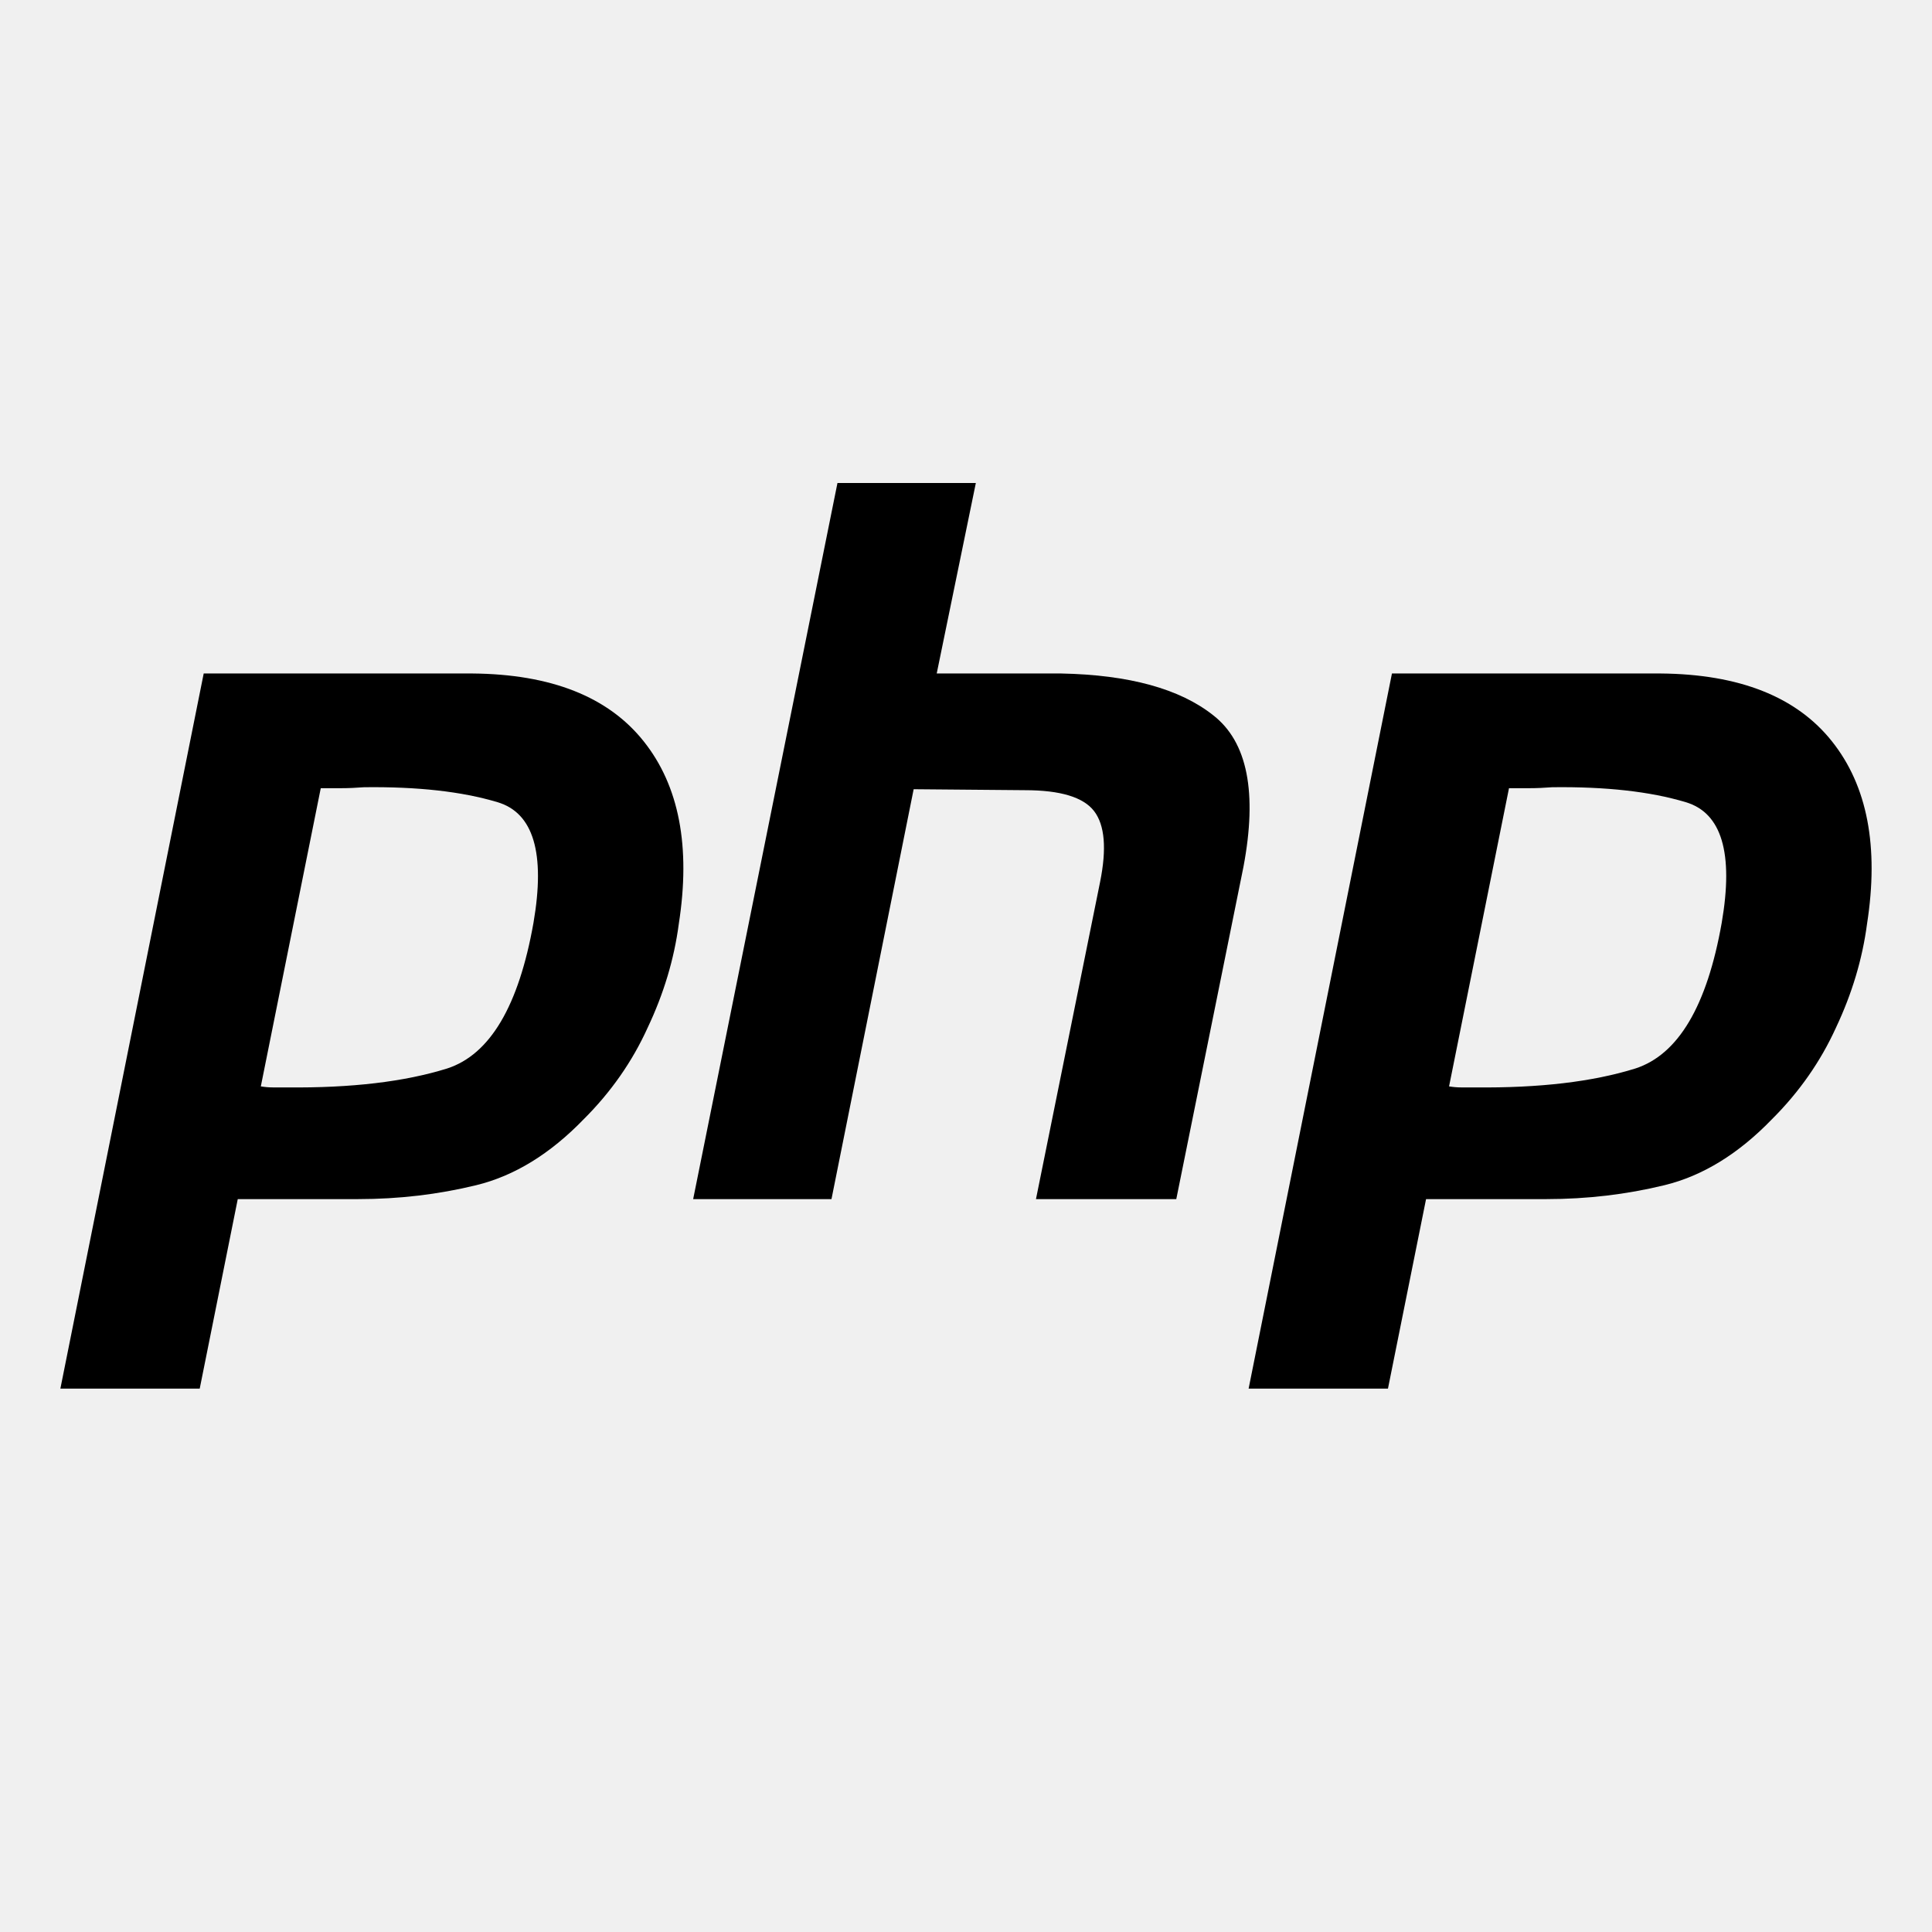
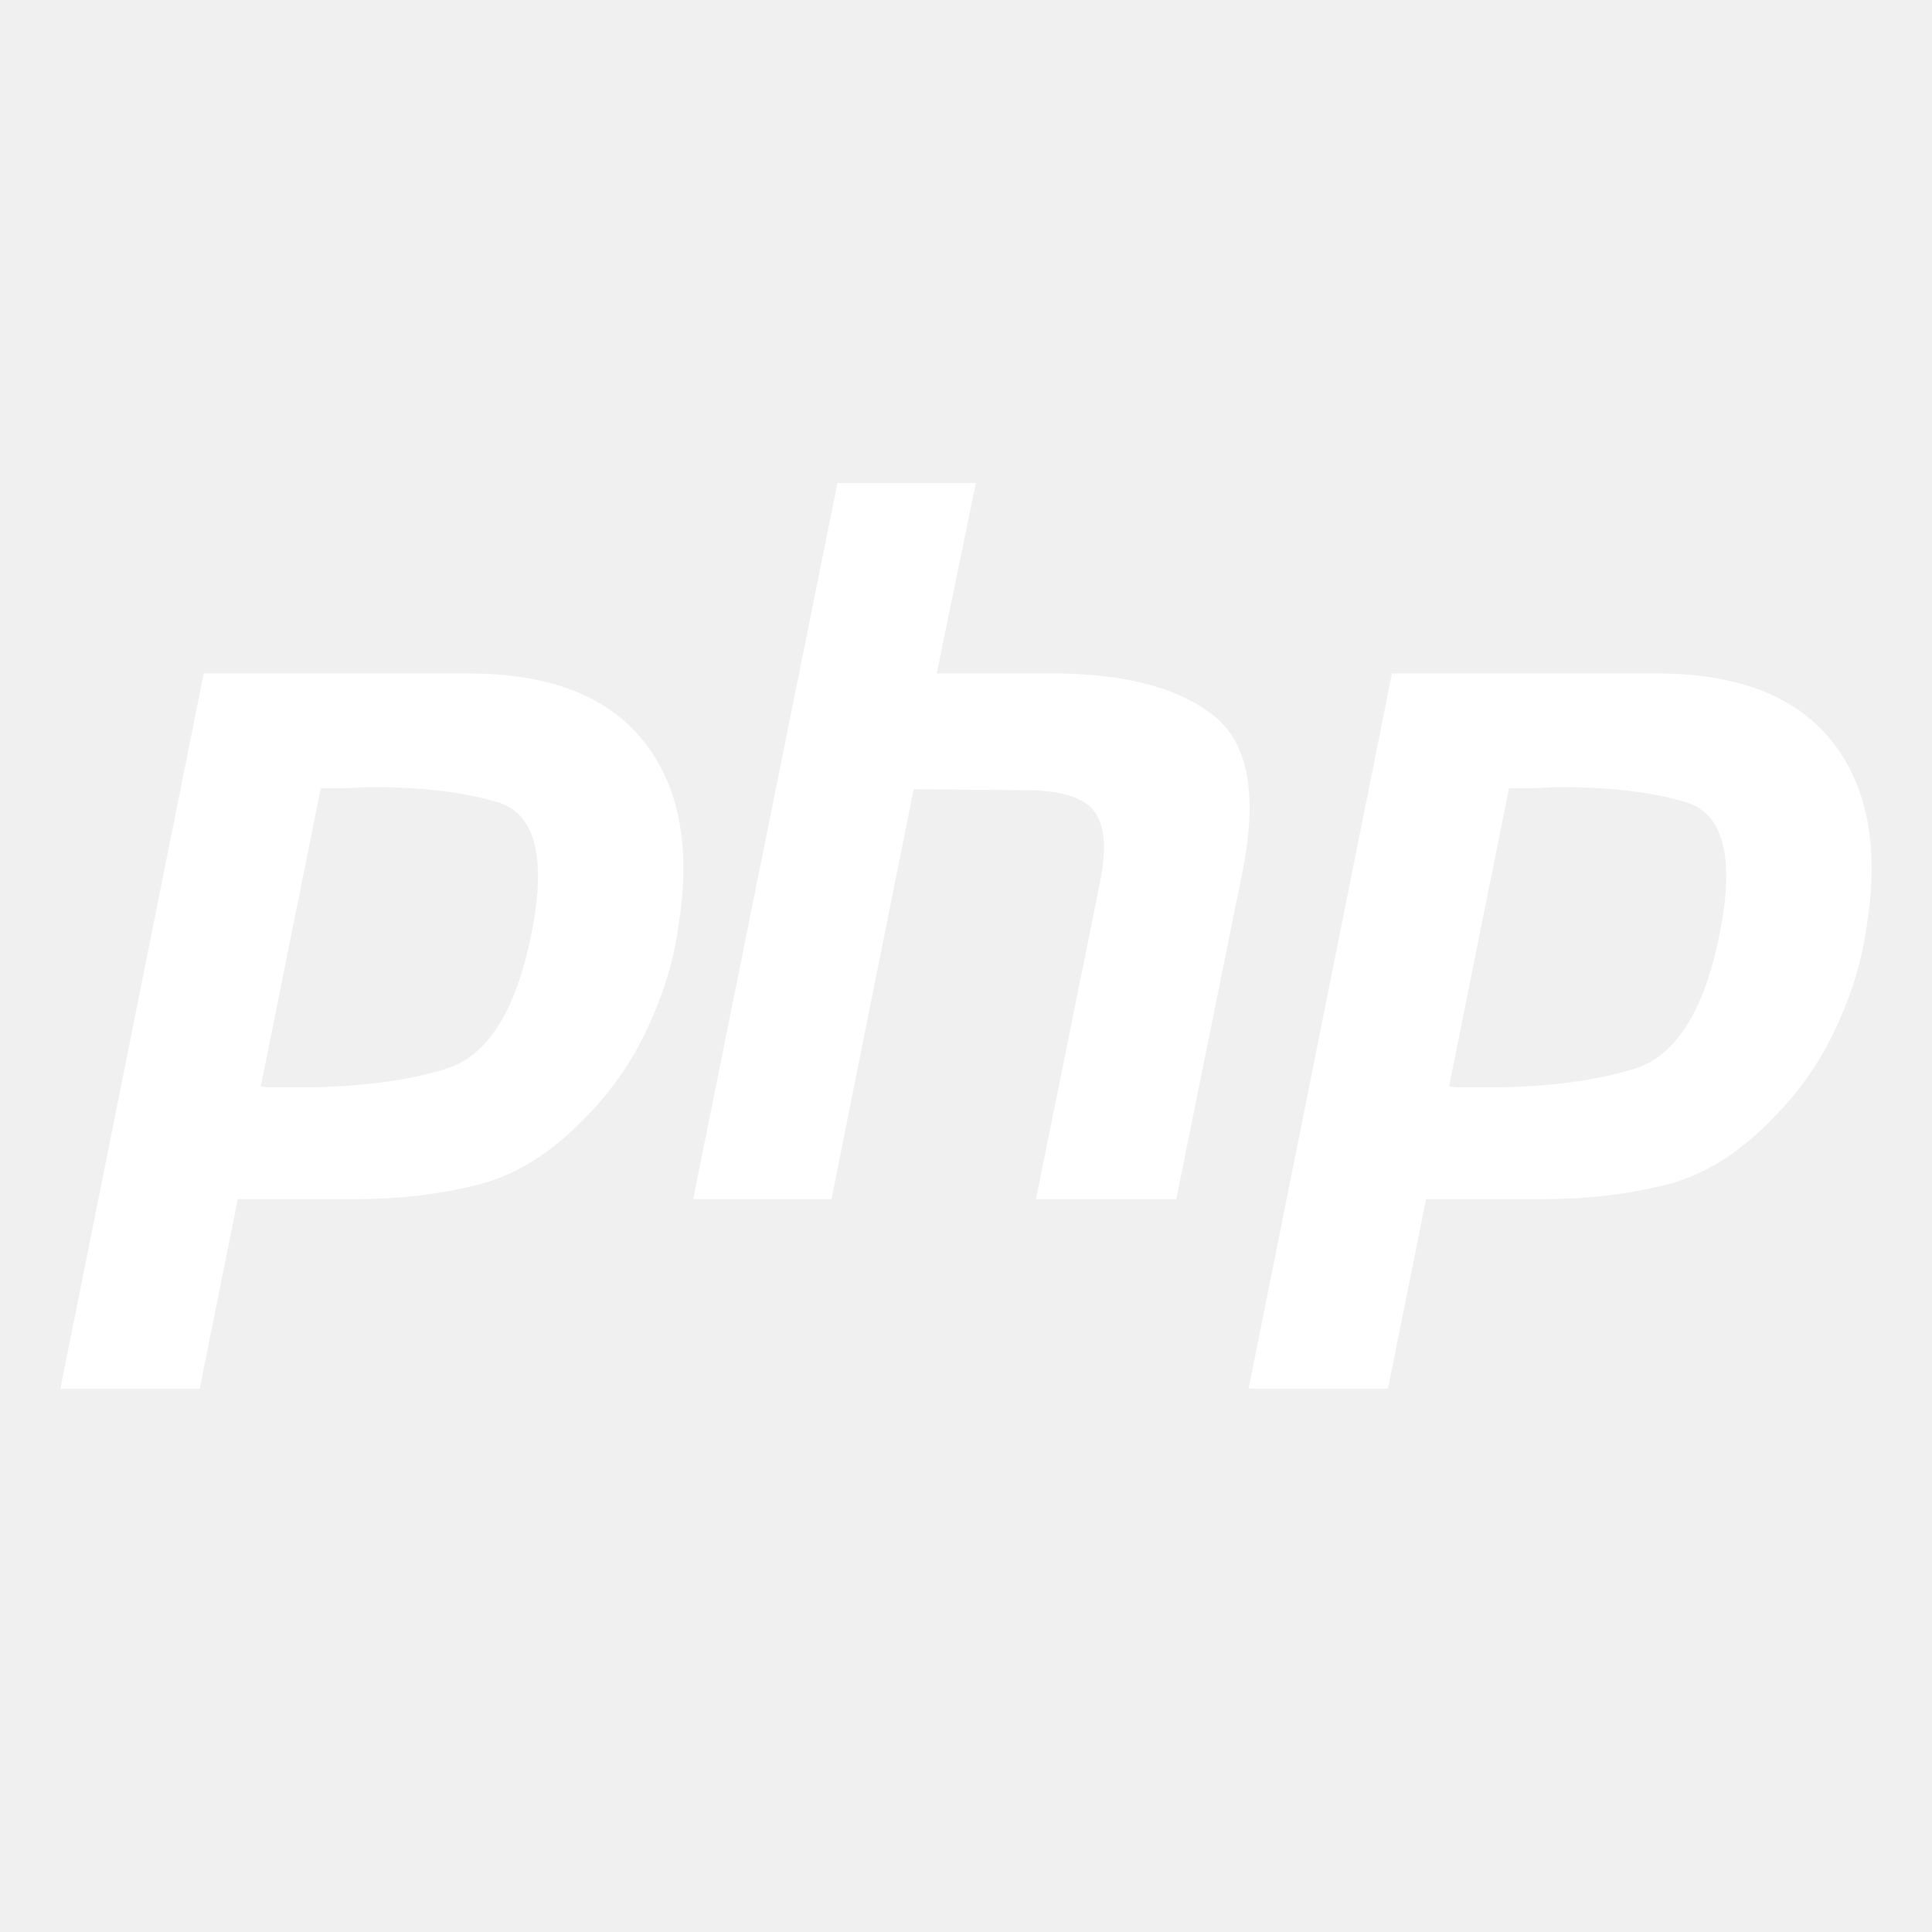
- <svg xmlns="http://www.w3.org/2000/svg" width="32" height="32" viewBox="0 0 32 32" fill="#000000">
+ <svg xmlns="http://www.w3.org/2000/svg" width="32" height="32" viewBox="0 0 32 32" fill="#ffffff">
  <path d="M3.374 11.155H7.823C9.129 11.166 10.075 11.541 10.662 12.279C11.249 13.016 11.442 14.024 11.243 15.302C11.166 15.886 10.994 16.458 10.728 17.02C10.474 17.581 10.12 18.088 9.666 18.54C9.112 19.112 8.52 19.476 7.89 19.63C7.259 19.784 6.606 19.861 5.931 19.861H3.938L3.308 23H1L3.374 11.155V11.155ZM5.316 13.039L4.32 17.994C4.387 18.005 4.453 18.011 4.519 18.011C4.597 18.011 4.675 18.011 4.752 18.011C5.814 18.022 6.7 17.918 7.408 17.697C8.116 17.466 8.592 16.662 8.836 15.285C9.035 14.129 8.836 13.462 8.238 13.286C7.651 13.11 6.916 13.028 6.03 13.039C5.897 13.049 5.77 13.055 5.648 13.055C5.538 13.055 5.422 13.055 5.3 13.055L5.316 13.039" />
  <path d="M13.871 8H16.163L15.515 11.155H17.574C18.703 11.177 19.544 11.409 20.097 11.849C20.662 12.29 20.828 13.127 20.595 14.36L19.483 19.861H17.159L18.221 14.608C18.332 14.057 18.299 13.666 18.122 13.435C17.945 13.204 17.563 13.088 16.976 13.088L15.133 13.072L13.772 19.861H11.481L13.871 8Z" />
  <path d="M23.055 11.155H27.504C28.81 11.166 29.756 11.541 30.343 12.279C30.93 13.016 31.123 14.024 30.924 15.302C30.847 15.886 30.675 16.458 30.41 17.02C30.155 17.581 29.801 18.088 29.347 18.54C28.794 19.112 28.201 19.476 27.571 19.63C26.94 19.784 26.287 19.861 25.612 19.861H23.62L22.989 23H20.681L23.055 11.155V11.155ZM24.997 13.039L24.001 17.994C24.068 18.005 24.134 18.011 24.201 18.011C24.278 18.011 24.356 18.011 24.433 18.011C25.495 18.022 26.381 17.918 27.089 17.697C27.797 17.466 28.274 16.662 28.517 15.285C28.716 14.129 28.517 13.462 27.919 13.286C27.333 13.11 26.597 13.028 25.711 13.039C25.578 13.049 25.451 13.055 25.329 13.055C25.219 13.055 25.103 13.055 24.981 13.055L24.997 13.039" />
</svg>
